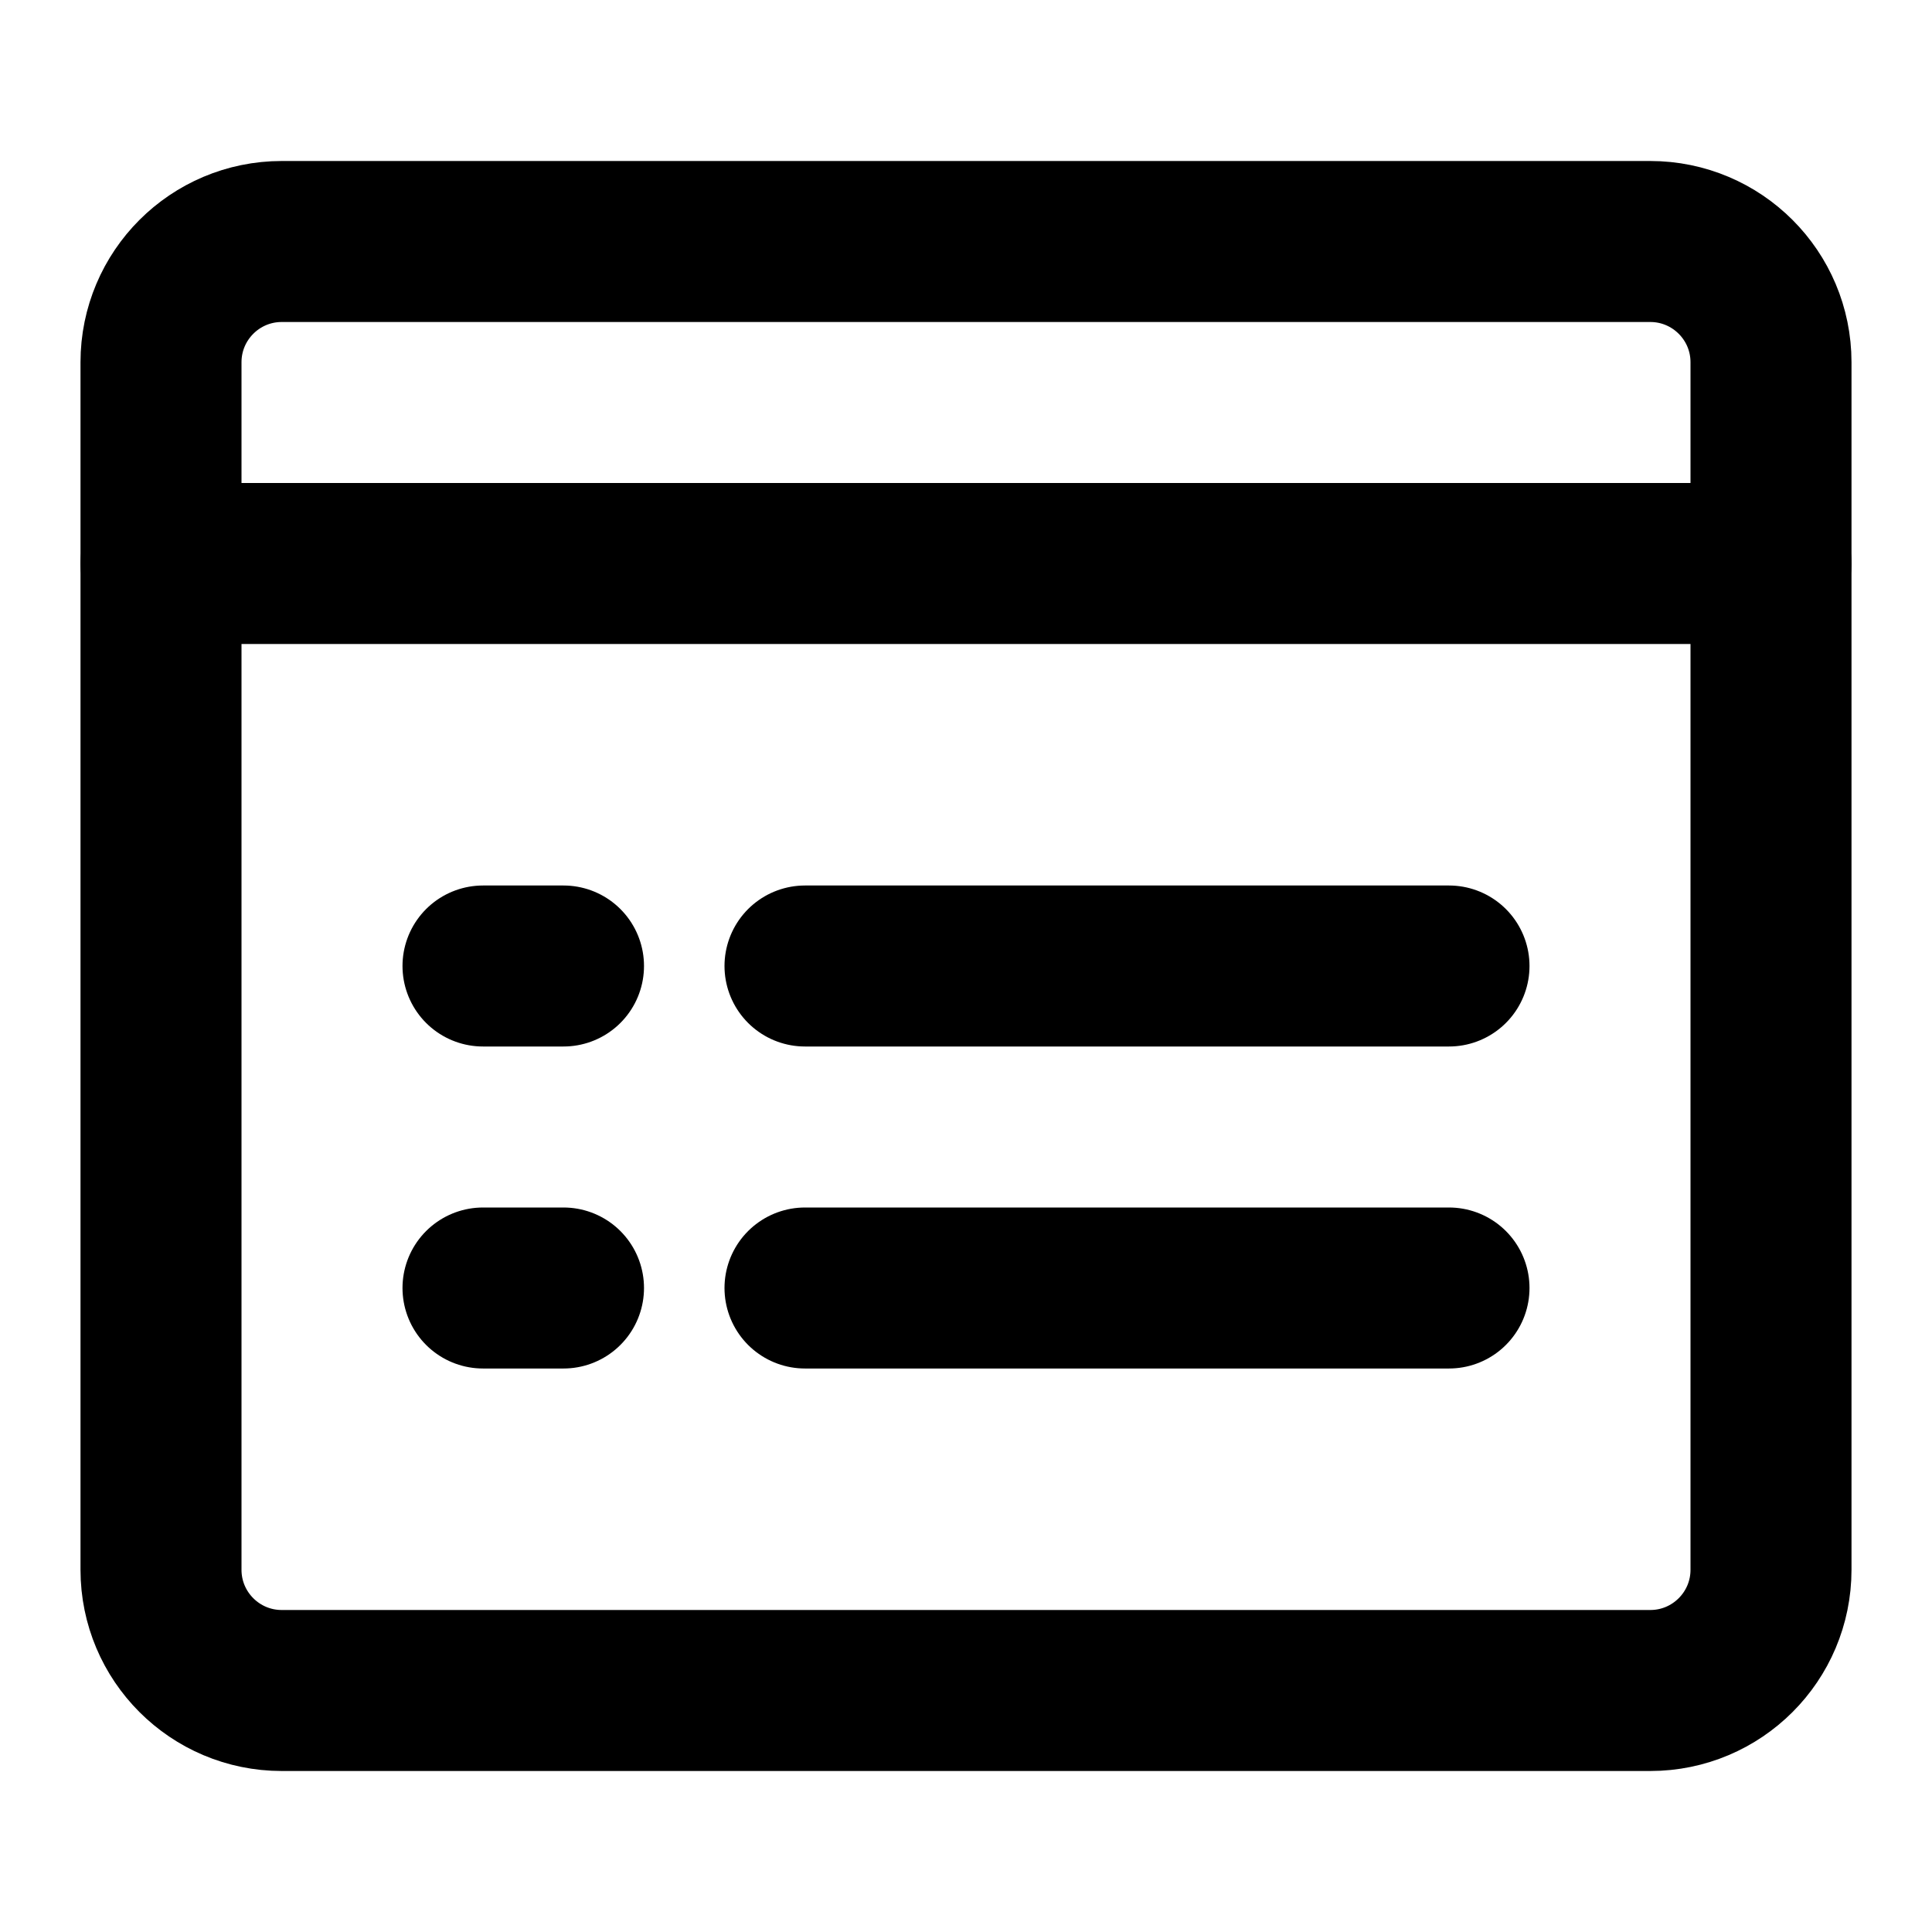
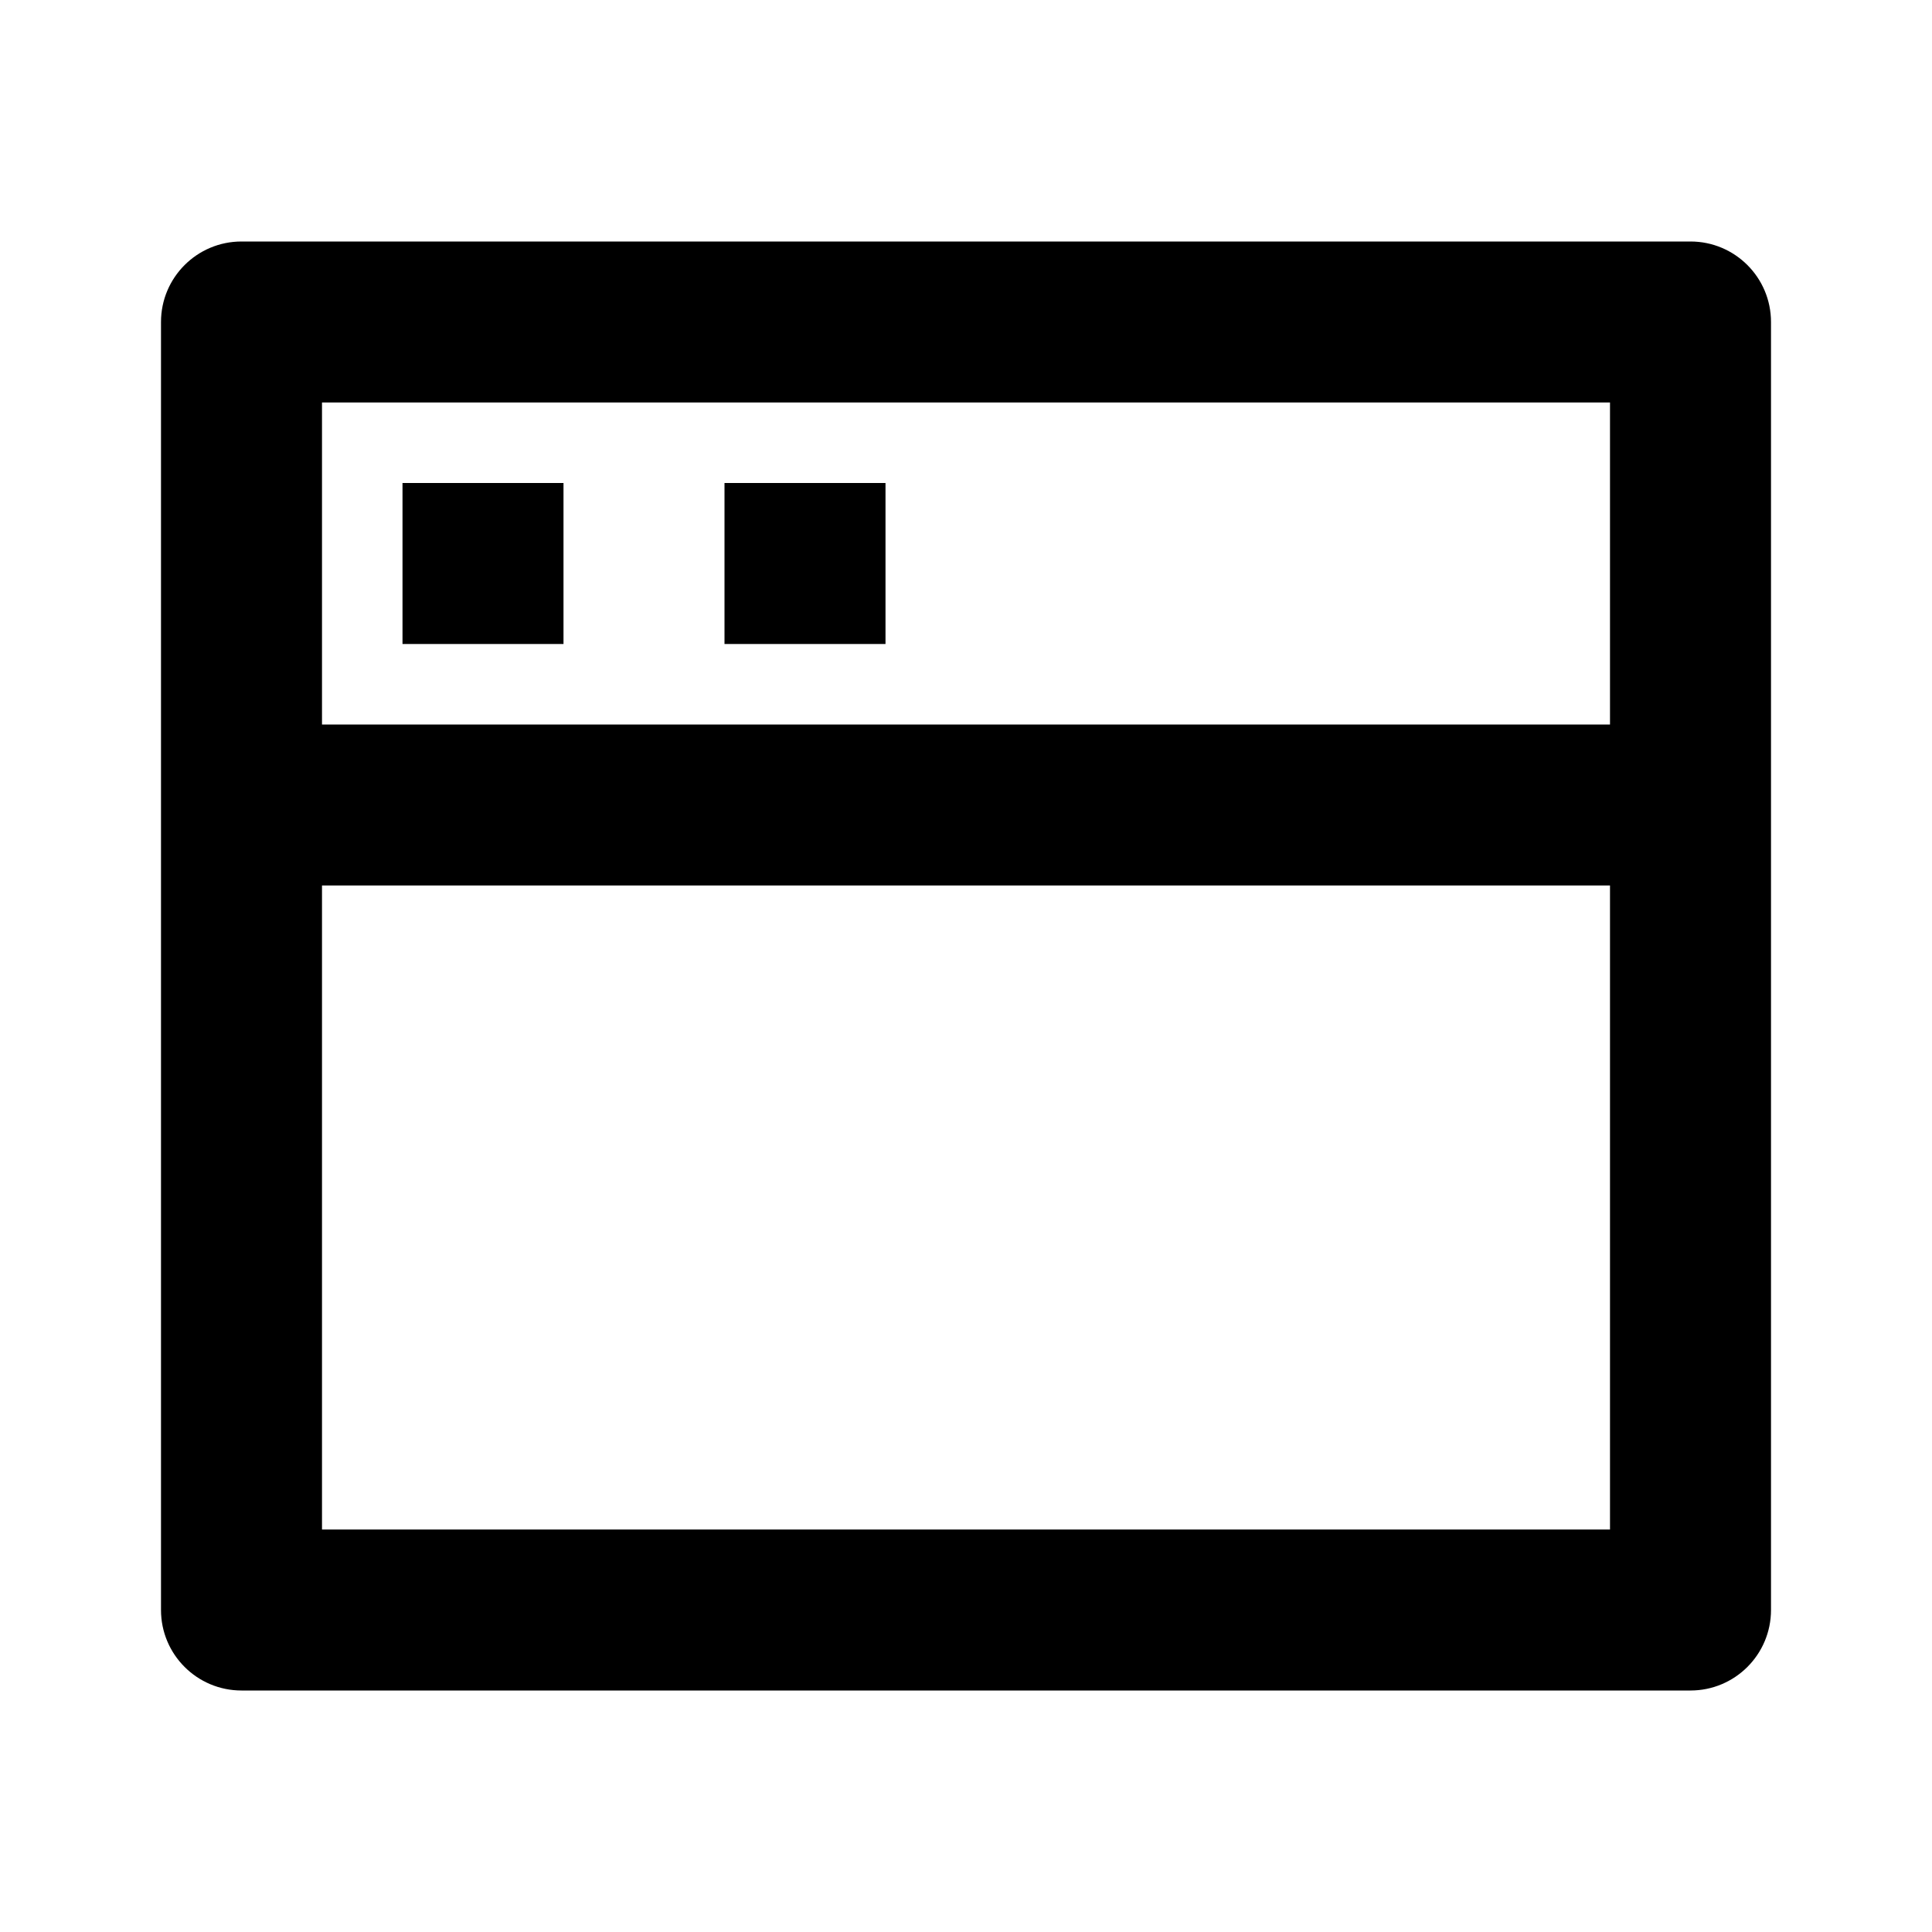
- <svg xmlns="http://www.w3.org/2000/svg" width="48" height="48" viewBox="0 0 48 48" fill="none">
-   <rect x="4" y="6" width="40" height="36" rx="3" stroke="#000000" stroke-width="4" stroke-linecap="round" stroke-linejoin="round" />
-   <path d="M4 14H44" stroke="#000000" stroke-width="4" stroke-linecap="round" stroke-linejoin="round" />
-   <path d="M20 24H36" stroke="#000000" stroke-width="4" stroke-linecap="round" stroke-linejoin="round" />
-   <path d="M20 32H36" stroke="#000000" stroke-width="4" stroke-linecap="round" stroke-linejoin="round" />
-   <path d="M12 24H14" stroke="#000000" stroke-width="4" stroke-linecap="round" stroke-linejoin="round" />
-   <path d="M12 32H14" stroke="#000000" stroke-width="4" stroke-linecap="round" stroke-linejoin="round" />
+ <svg xmlns="http://www.w3.org/2000/svg" viewBox="0 0 24 24" width="256" height="256">
+   <path fill="none" d="M0 0h24v24H0z" />
+   <path d="M3 3h18a1 1 0 0 1 1 1v16a1 1 0 0 1-1 1H3a1 1 0 0 1-1-1V4a1 1 0 0 1 1-1zm17 8H4v8h16v-8zm0-2V5H4v4h16zM9 6h2v2H9V6zM5 6h2v2H5V6z" fill="#000" />
</svg>
